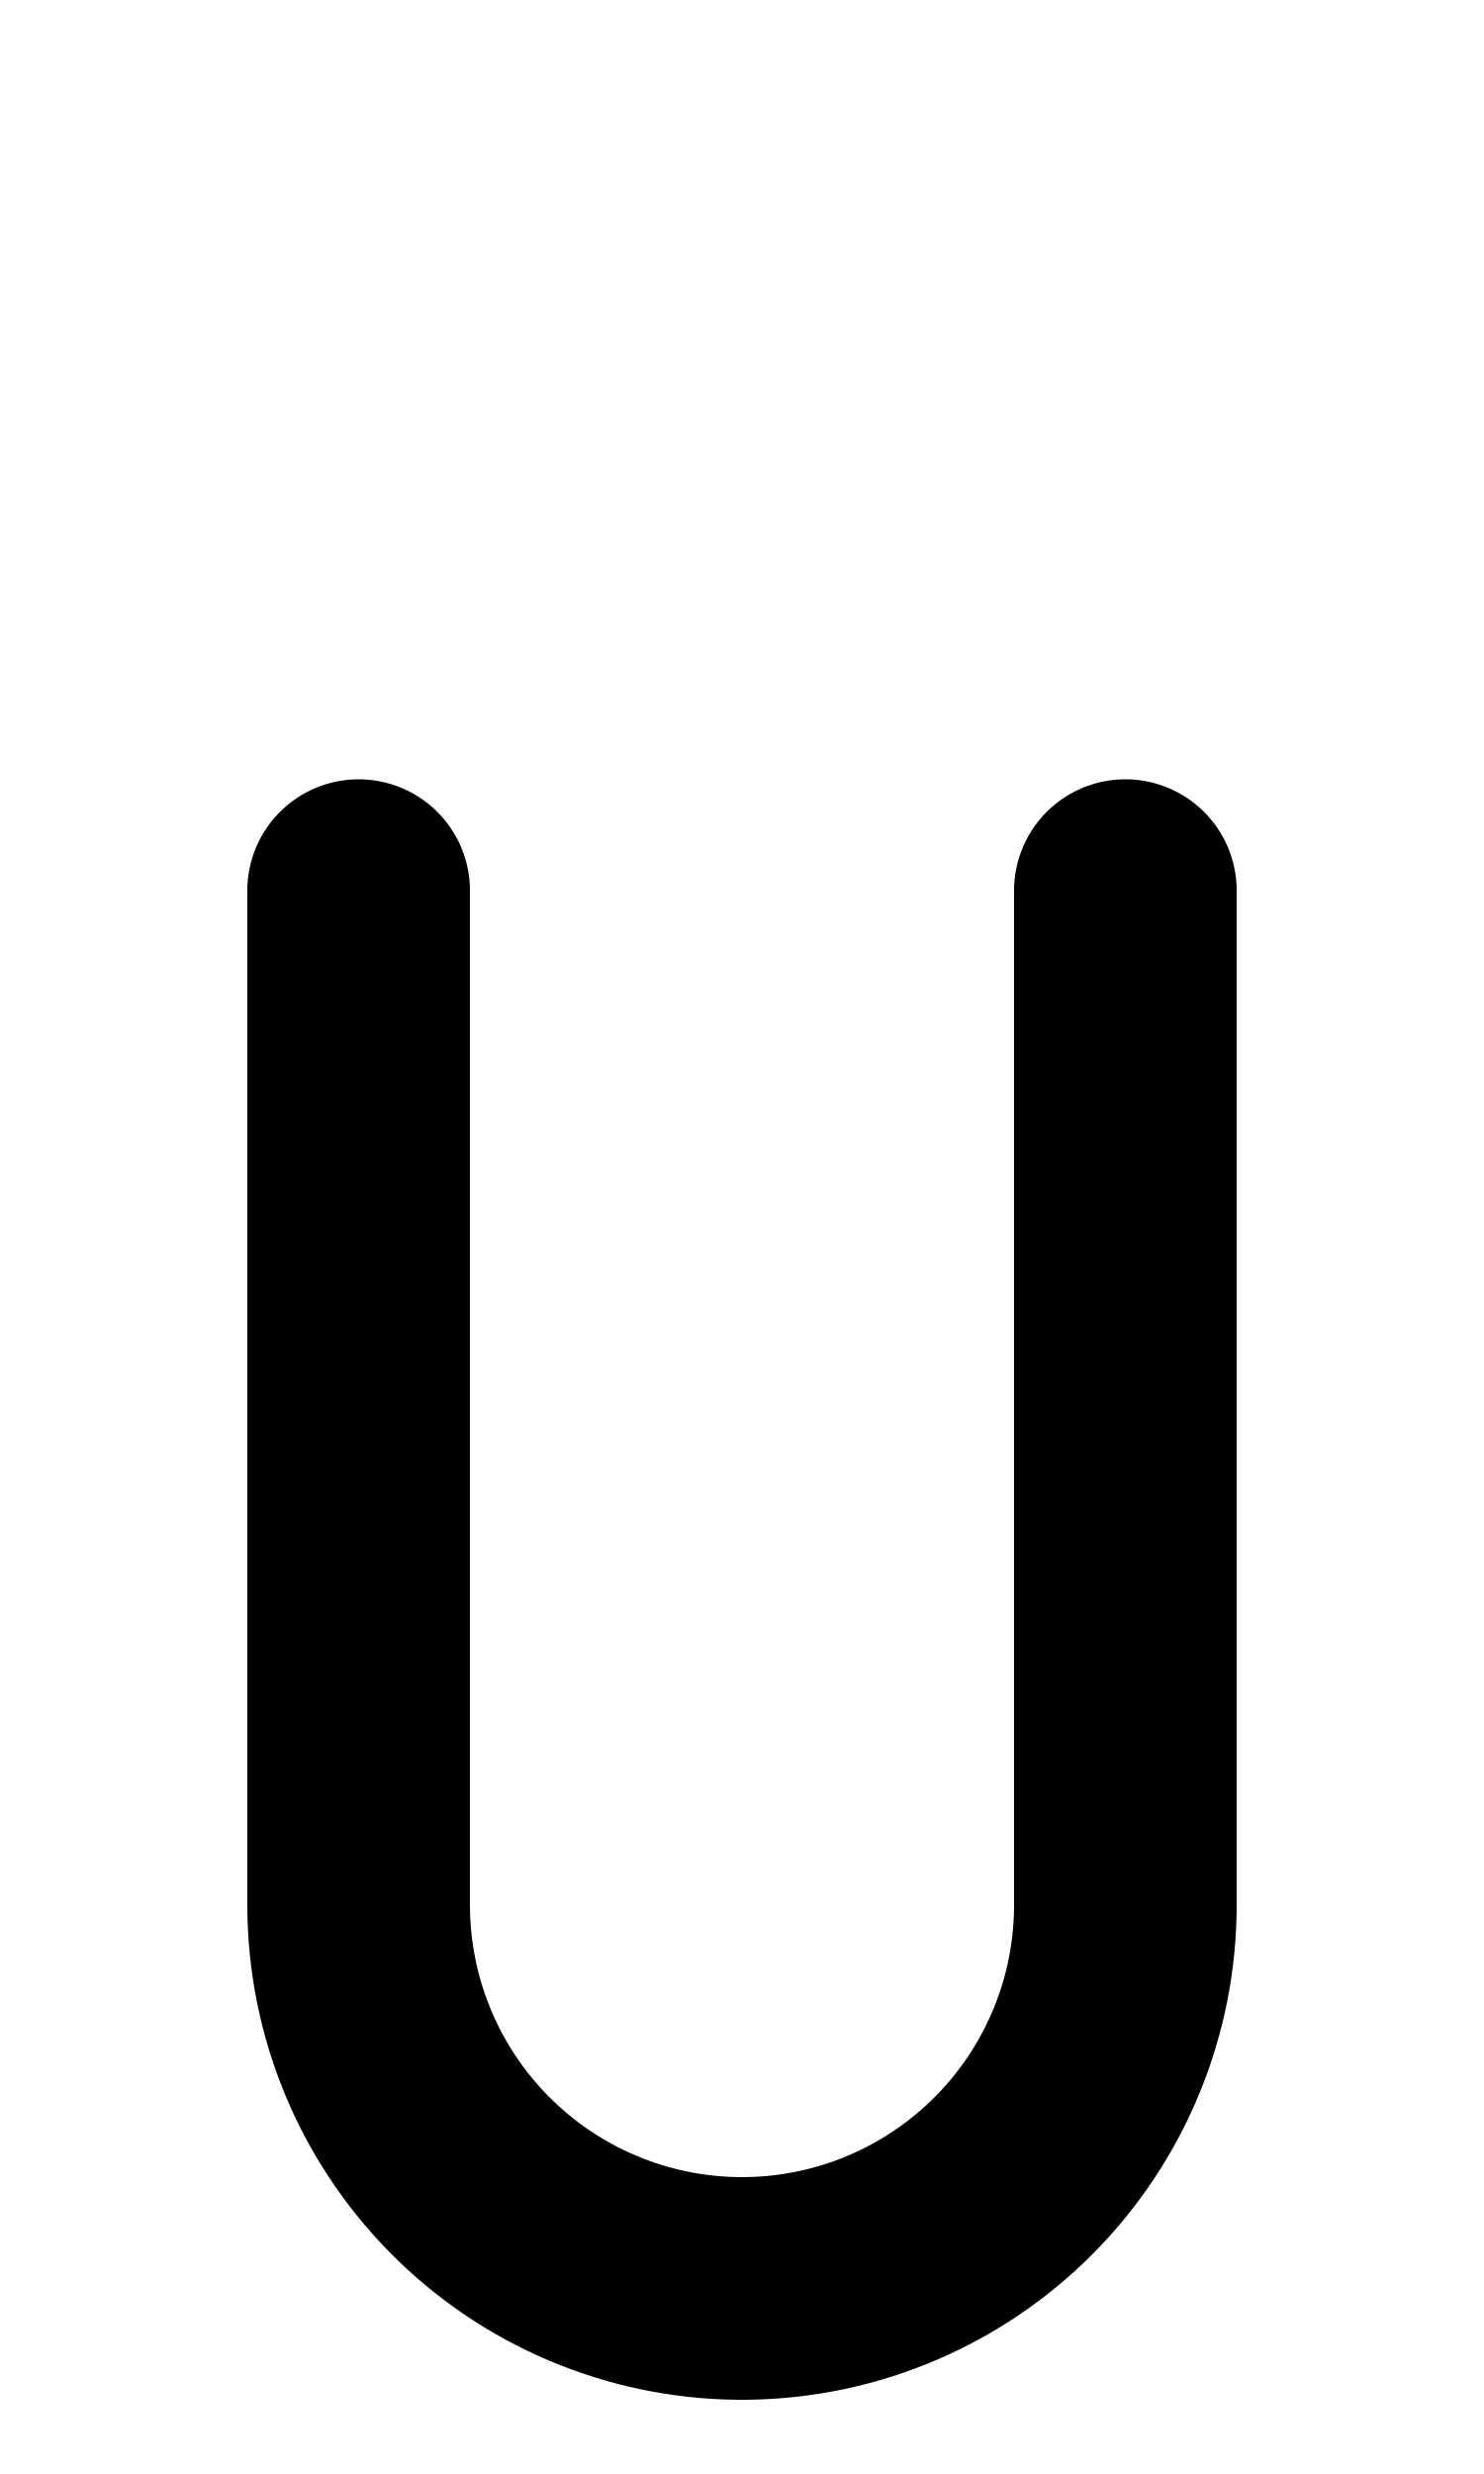
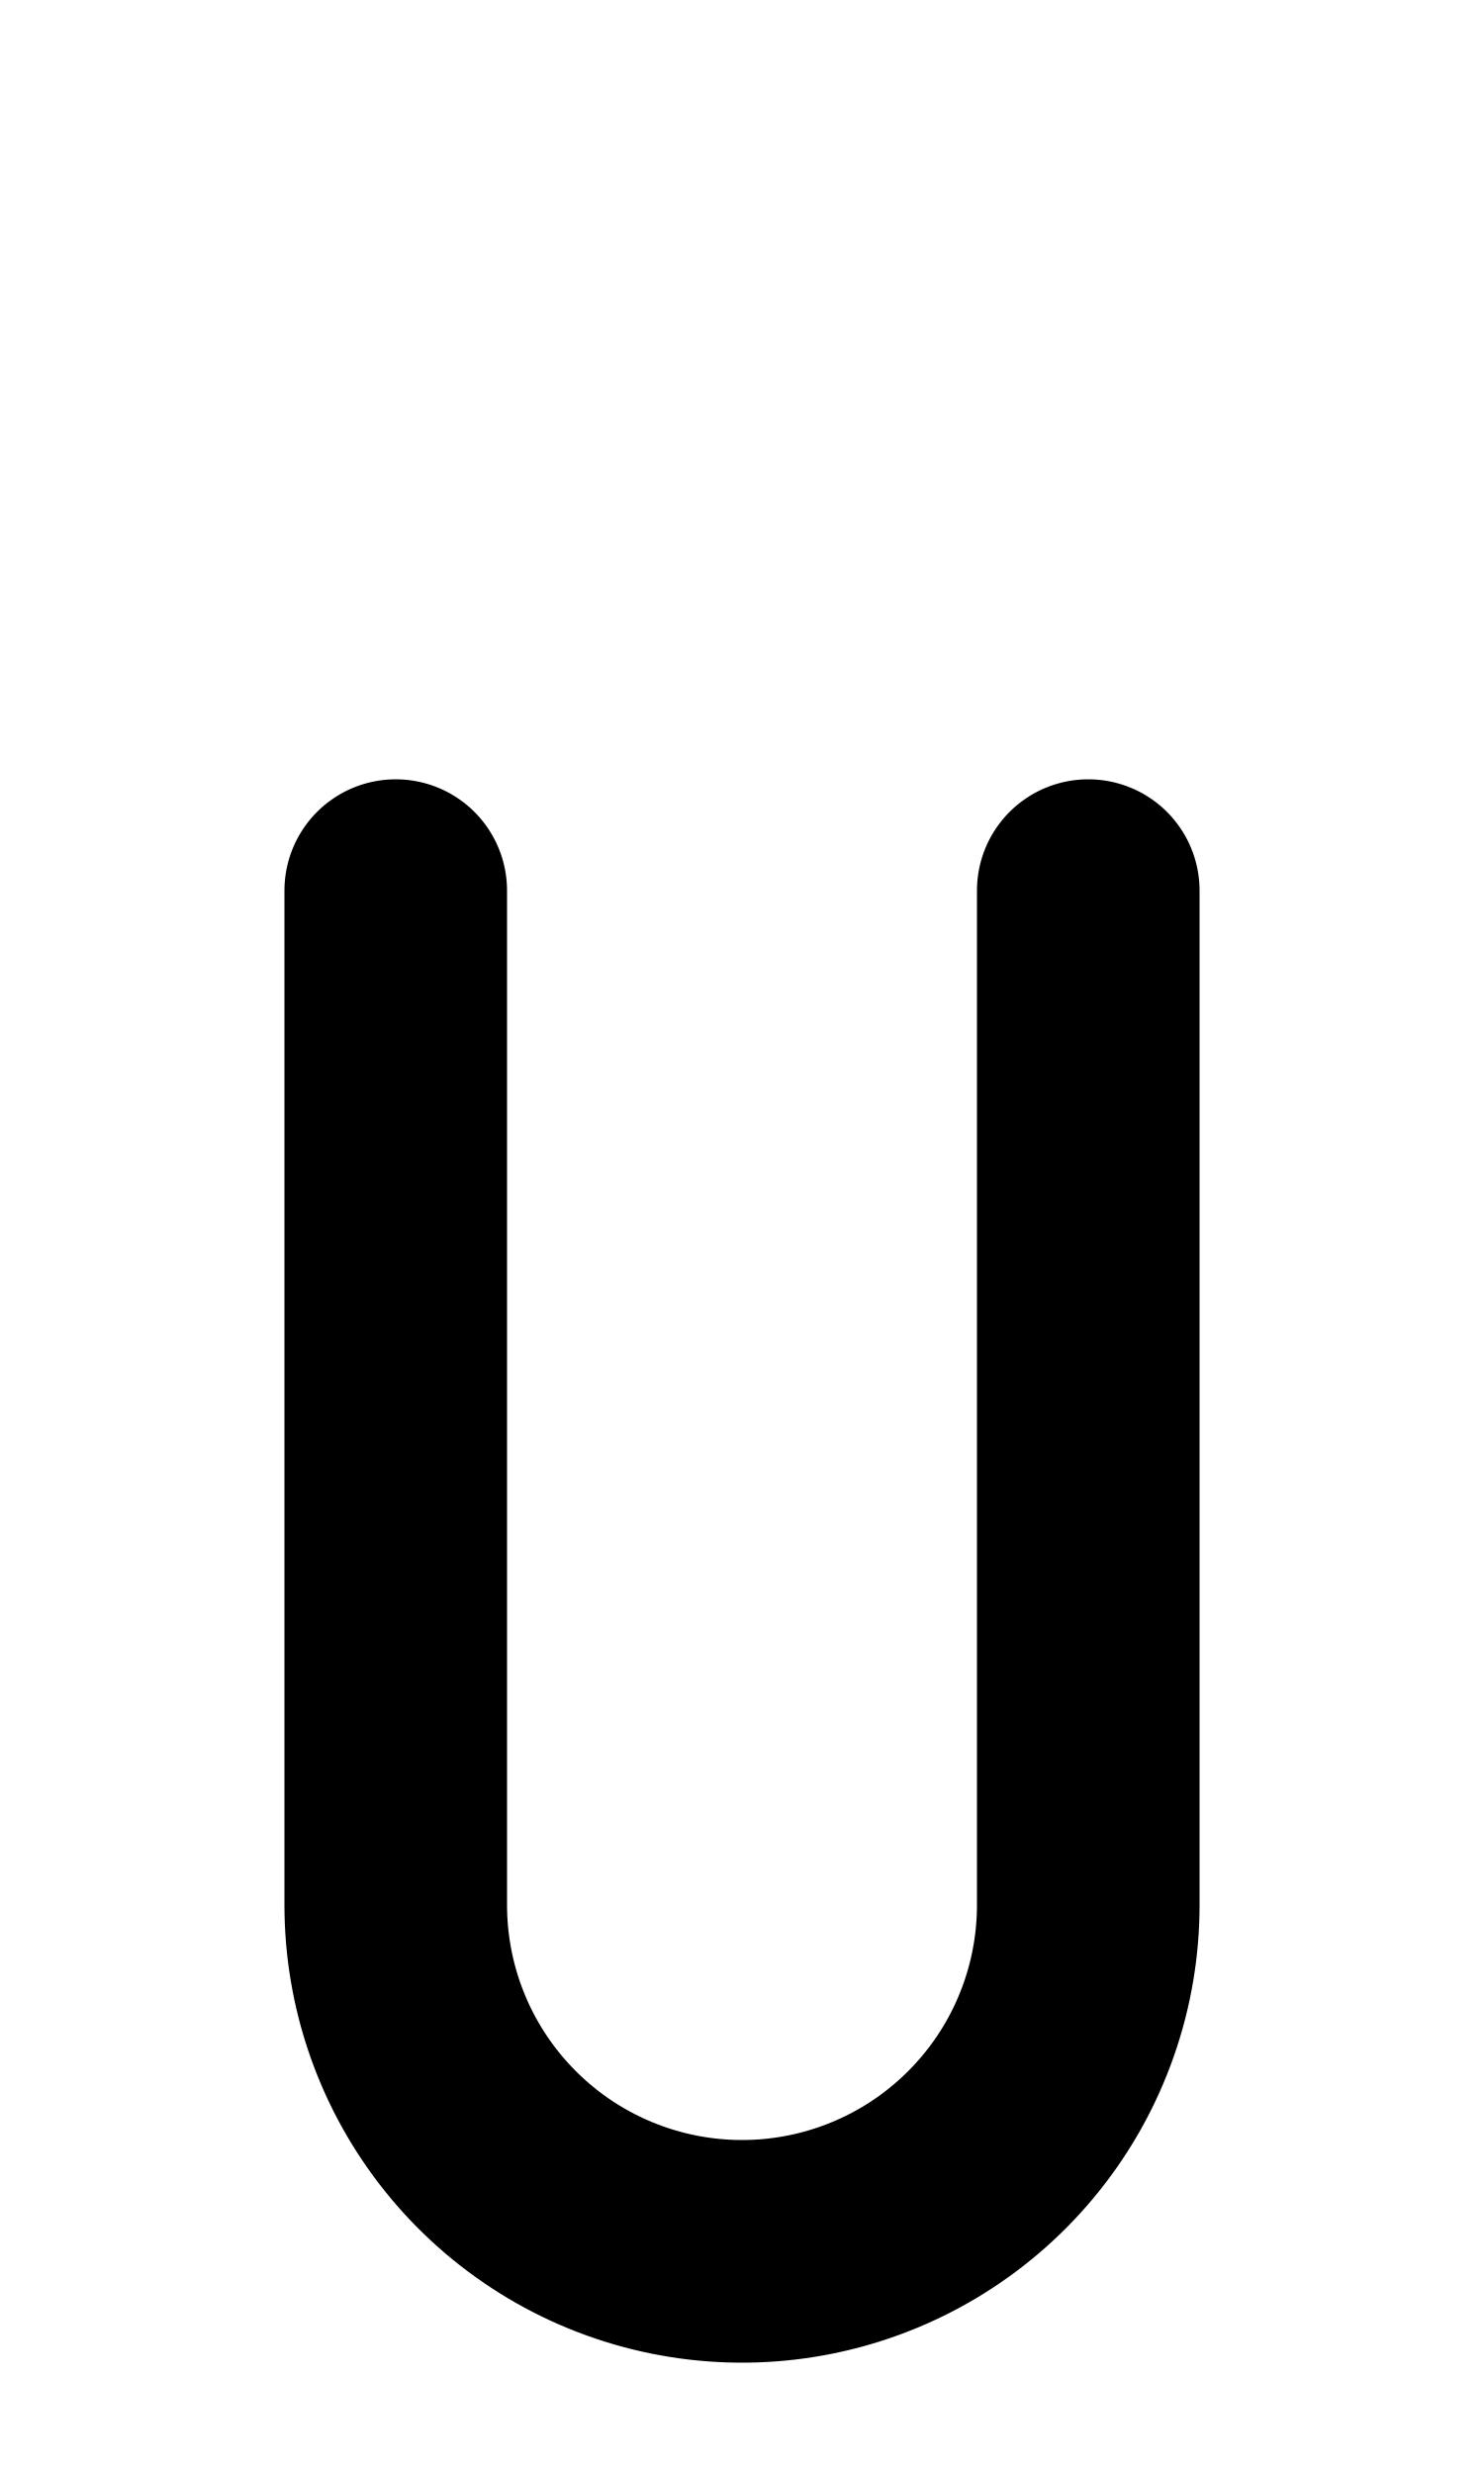
<svg xmlns="http://www.w3.org/2000/svg" viewBox="0 0 600.000 1000">
-   <path d="M 100.003 770.274 L 100.003 770.548 L 100.049 774.322 L 100.076 775.418 L 100.214 779.190 L 100.267 780.285 L 100.497 784.052 L 100.577 785.145 L 100.898 788.906 L 101.005 789.997 L 101.418 793.749 L 101.551 794.837 L 102.055 798.578 L 102.214 799.662 L 102.809 803.389 L 102.995 804.469 L 103.681 808.181 L 103.893 809.256 L 104.669 812.950 L 104.907 814.020 L 105.773 817.694 L 106.037 818.758 L 106.992 822.410 L 107.282 823.467 L 108.325 827.094 L 108.641 828.144 L 109.772 831.745 L 110.114 832.786 L 111.332 836.359 L 111.699 837.391 L 113.004 840.933 L 113.396 841.957 L 114.787 845.466 L 115.203 846.479 L 116.679 849.953 L 117.120 850.957 L 118.681 854.394 L 119.146 855.386 L 120.790 858.784 L 121.279 859.765 L 123.005 863.122 L 123.518 864.090 L 125.325 867.404 L 125.861 868.360 L 127.749 871.629 L 128.308 872.571 L 130.274 875.793 L 130.857 876.722 L 132.901 879.895 L 133.506 880.809 L 135.626 883.931 L 136.253 884.830 L 138.450 887.900 L 139.098 888.783 L 141.368 891.799 L 142.038 892.666 L 144.381 895.626 L 145.072 896.477 L 147.487 899.378 L 148.198 900.212 L 150.682 903.053 L 151.414 903.870 L 153.967 906.650 L 154.718 907.448 L 157.338 910.166 L 158.108 910.945 L 160.793 913.598 L 161.582 914.359 L 164.331 916.945 L 165.138 917.686 L 167.950 920.205 L 168.775 920.927 L 171.646 923.376 L 172.489 924.077 L 175.419 926.456 L 176.278 927.137 L 179.266 929.444 L 180.142 930.103 L 183.185 932.336 L 184.076 932.974 L 187.172 935.133 L 188.079 935.749 L 191.227 937.831 L 192.148 938.425 L 195.346 940.430 L 196.281 941.001 L 199.527 942.928 L 200.476 943.476 L 203.768 945.324 L 204.730 945.848 L 208.066 947.615 L 209.040 948.116 L 212.418 949.801 L 213.405 950.278 L 216.822 951.880 L 217.820 952.333 L 221.276 953.852 L 222.285 954.280 L 225.776 955.714 L 226.795 956.118 L 230.321 957.467 L 231.349 957.846 L 234.906 959.108 L 235.944 959.462 L 239.531 960.637 L 240.576 960.965 L 244.191 962.053 L 245.244 962.356 L 248.884 963.355 L 249.944 963.632 L 253.608 964.542 L 254.674 964.794 L 258.359 965.614 L 259.431 965.840 L 263.134 966.570 L 264.212 966.769 L 267.932 967.410 L 269.014 967.583 L 272.749 968.132 L 273.835 968.278 L 277.581 968.737 L 278.671 968.857 L 282.428 969.224 L 283.519 969.317 L 287.284 969.593 L 288.378 969.659 L 292.148 969.843 L 293.243 969.883 L 297.017 969.975 L 298.113 969.989 L 301.887 969.989 L 302.983 969.975 L 306.757 969.883 L 307.852 969.843 L 311.622 969.659 L 312.716 969.593 L 316.481 969.317 L 317.572 969.224 L 321.329 968.857 L 322.419 968.737 L 326.165 968.278 L 327.251 968.132 L 330.986 967.583 L 332.068 967.410 L 335.788 966.769 L 336.866 966.570 L 340.569 965.840 L 341.641 965.614 L 345.326 964.794 L 346.392 964.542 L 350.056 963.632 L 351.116 963.355 L 354.756 962.356 L 355.809 962.053 L 359.424 960.965 L 360.469 960.637 L 364.056 959.462 L 365.094 959.108 L 368.651 957.846 L 369.679 957.467 L 373.205 956.118 L 374.224 955.714 L 377.715 954.280 L 378.724 953.852 L 382.180 952.333 L 383.178 951.880 L 386.595 950.278 L 387.582 949.801 L 390.960 948.116 L 391.934 947.615 L 395.270 945.848 L 396.232 945.324 L 399.524 943.476 L 400.473 942.928 L 403.719 941.001 L 404.654 940.430 L 407.852 938.425 L 408.773 937.831 L 411.921 935.749 L 412.828 935.133 L 415.924 932.974 L 416.815 932.336 L 419.858 930.103 L 420.734 929.444 L 423.722 927.137 L 424.581 926.456 L 427.511 924.077 L 428.354 923.376 L 431.225 920.927 L 432.050 920.205 L 434.862 917.686 L 435.669 916.945 L 438.418 914.359 L 439.207 913.598 L 441.892 910.945 L 442.662 910.166 L 445.282 907.448 L 446.033 906.650 L 448.586 903.870 L 449.318 903.053 L 451.802 900.212 L 452.513 899.378 L 454.928 896.477 L 455.619 895.626 L 457.962 892.666 L 458.632 891.799 L 460.902 888.783 L 461.550 887.900 L 463.747 884.830 L 464.374 883.931 L 466.494 880.809 L 467.099 879.895 L 469.143 876.722 L 469.726 875.793 L 471.692 872.571 L 472.251 871.629 L 474.139 868.360 L 474.675 867.404 L 476.482 864.090 L 476.995 863.122 L 478.721 859.765 L 479.210 858.784 L 480.854 855.386 L 481.319 854.394 L 482.880 850.957 L 483.321 849.953 L 484.797 846.479 L 485.213 845.466 L 486.604 841.957 L 486.996 840.933 L 488.301 837.391 L 488.668 836.359 L 489.886 832.786 L 490.228 831.745 L 491.359 828.144 L 491.675 827.094 L 492.718 823.467 L 493.008 822.410 L 493.963 818.758 L 494.227 817.694 L 495.093 814.020 L 495.331 812.950 L 496.107 809.256 L 496.319 808.181 L 497.005 804.469 L 497.191 803.389 L 497.786 799.662 L 497.945 798.578 L 498.449 794.837 L 498.582 793.749 L 498.995 789.997 L 499.102 788.906 L 499.423 785.145 L 499.503 784.052 L 499.733 780.285 L 499.786 779.190 L 499.924 775.418 L 499.951 774.322 L 499.997 770.548 L 499.997 770.274 L 500.000 770.000 L 500.000 360.000 L 499.986 358.896 L 499.946 357.792 L 499.878 356.690 L 499.783 355.589 L 499.662 354.492 L 499.513 353.397 L 499.337 352.307 L 499.135 351.221 L 498.907 350.140 L 498.651 349.066 L 498.370 347.998 L 498.062 346.937 L 497.729 345.884 L 497.369 344.840 L 496.985 343.805 L 496.575 342.779 L 496.139 341.764 L 495.680 340.760 L 495.195 339.767 L 494.686 338.787 L 494.154 337.820 L 493.598 336.865 L 493.018 335.925 L 492.416 334.999 L 491.791 334.089 L 491.144 333.194 L 490.476 332.315 L 489.785 331.452 L 489.074 330.607 L 488.343 329.780 L 487.591 328.971 L 486.820 328.180 L 486.029 327.409 L 485.220 326.657 L 484.393 325.926 L 483.548 325.215 L 482.685 324.524 L 481.806 323.856 L 480.911 323.209 L 480.001 322.584 L 479.075 321.982 L 478.135 321.402 L 477.180 320.846 L 476.213 320.314 L 475.233 319.805 L 474.240 319.320 L 473.236 318.861 L 472.221 318.425 L 471.195 318.015 L 470.160 317.631 L 469.116 317.271 L 468.063 316.938 L 467.002 316.630 L 465.934 316.349 L 464.860 316.093 L 463.779 315.865 L 462.693 315.663 L 461.603 315.487 L 460.508 315.338 L 459.411 315.217 L 458.310 315.122 L 457.208 315.054 L 456.104 315.014 L 455.000 315.000 L 453.896 315.014 L 452.792 315.054 L 451.690 315.122 L 450.589 315.217 L 449.492 315.338 L 448.397 315.487 L 447.307 315.663 L 446.221 315.865 L 445.140 316.093 L 444.066 316.349 L 442.998 316.630 L 441.937 316.938 L 440.884 317.271 L 439.840 317.631 L 438.805 318.015 L 437.779 318.425 L 436.764 318.861 L 435.760 319.320 L 434.767 319.805 L 433.787 320.314 L 432.820 320.846 L 431.865 321.402 L 430.925 321.982 L 429.999 322.584 L 429.089 323.209 L 428.194 323.856 L 427.315 324.524 L 426.452 325.215 L 425.607 325.926 L 424.780 326.657 L 423.971 327.409 L 423.180 328.180 L 422.409 328.971 L 421.657 329.780 L 420.926 330.607 L 420.215 331.452 L 419.524 332.315 L 418.856 333.194 L 418.209 334.089 L 417.584 334.999 L 416.982 335.925 L 416.402 336.865 L 415.846 337.820 L 415.314 338.787 L 414.805 339.767 L 414.320 340.760 L 413.861 341.764 L 413.425 342.779 L 413.015 343.805 L 412.631 344.840 L 412.271 345.884 L 411.938 346.937 L 411.630 347.998 L 411.349 349.066 L 411.093 350.140 L 410.865 351.221 L 410.663 352.307 L 410.487 353.397 L 410.338 354.492 L 410.217 355.589 L 410.122 356.690 L 410.054 357.792 L 410.014 358.896 L 410.000 360.000 L 410.000 769.726 L 409.964 772.679 L 409.866 775.355 L 409.703 778.029 L 409.475 780.698 L 409.182 783.361 L 408.824 786.016 L 408.402 788.661 L 407.916 791.295 L 407.365 793.917 L 406.751 796.524 L 406.073 799.116 L 405.333 801.690 L 404.530 804.246 L 403.665 806.781 L 402.739 809.294 L 401.751 811.784 L 400.704 814.250 L 399.596 816.689 L 398.430 819.100 L 397.205 821.483 L 395.923 823.834 L 394.583 826.154 L 393.188 828.441 L 391.737 830.693 L 390.232 832.909 L 388.673 835.087 L 387.062 837.227 L 385.399 839.327 L 383.686 841.386 L 381.922 843.403 L 380.111 845.376 L 378.251 847.304 L 376.346 849.187 L 374.395 851.023 L 372.400 852.810 L 370.362 854.549 L 368.282 856.237 L 366.162 857.874 L 364.003 859.459 L 361.805 860.991 L 359.571 862.469 L 357.302 863.892 L 354.998 865.260 L 352.662 866.571 L 350.295 867.825 L 347.898 869.020 L 345.473 870.157 L 343.020 871.235 L 340.542 872.253 L 338.040 873.210 L 335.516 874.105 L 332.970 874.939 L 330.405 875.711 L 327.822 876.420 L 325.222 877.066 L 322.607 877.648 L 319.979 878.167 L 317.340 878.621 L 314.689 879.011 L 312.030 879.337 L 309.364 879.597 L 306.693 879.793 L 304.017 879.923 L 301.339 879.989 L 298.661 879.989 L 295.983 879.923 L 293.307 879.793 L 290.636 879.597 L 287.970 879.337 L 285.311 879.011 L 282.660 878.621 L 280.021 878.167 L 277.393 877.648 L 274.778 877.066 L 272.178 876.420 L 269.595 875.711 L 267.030 874.939 L 264.484 874.105 L 261.960 873.210 L 259.458 872.253 L 256.980 871.235 L 254.527 870.157 L 252.102 869.020 L 249.705 867.825 L 247.338 866.571 L 245.002 865.260 L 242.698 863.892 L 240.429 862.469 L 238.195 860.991 L 235.997 859.459 L 233.838 857.874 L 231.718 856.237 L 229.638 854.549 L 227.600 852.810 L 225.605 851.023 L 223.654 849.187 L 221.749 847.304 L 219.889 845.376 L 218.078 843.403 L 216.314 841.386 L 214.601 839.327 L 212.938 837.227 L 211.327 835.087 L 209.768 832.909 L 208.263 830.693 L 206.812 828.441 L 205.417 826.154 L 204.077 823.834 L 202.795 821.483 L 201.570 819.100 L 200.404 816.689 L 199.296 814.250 L 198.249 811.784 L 197.261 809.294 L 196.335 806.781 L 195.470 804.246 L 194.667 801.690 L 193.927 799.116 L 193.249 796.524 L 192.635 793.917 L 192.084 791.295 L 191.598 788.661 L 191.176 786.016 L 190.818 783.361 L 190.525 780.698 L 190.297 778.029 L 190.134 775.355 L 190.036 772.679 L 190.000 769.726 L 190.000 360.000 L 189.986 358.896 L 189.946 357.792 L 189.878 356.690 L 189.783 355.589 L 189.662 354.492 L 189.513 353.397 L 189.337 352.307 L 189.135 351.221 L 188.907 350.140 L 188.651 349.066 L 188.370 347.998 L 188.062 346.937 L 187.729 345.884 L 187.369 344.840 L 186.985 343.805 L 186.575 342.779 L 186.139 341.764 L 185.680 340.760 L 185.195 339.767 L 184.686 338.787 L 184.154 337.820 L 183.598 336.865 L 183.018 335.925 L 182.416 334.999 L 181.791 334.089 L 181.144 333.194 L 180.476 332.315 L 179.785 331.452 L 179.074 330.607 L 178.343 329.780 L 177.591 328.971 L 176.820 328.180 L 176.029 327.409 L 175.220 326.657 L 174.393 325.926 L 173.548 325.215 L 172.685 324.524 L 171.806 323.856 L 170.911 323.209 L 170.001 322.584 L 169.075 321.982 L 168.135 321.402 L 167.180 320.846 L 166.213 320.314 L 165.233 319.805 L 164.240 319.320 L 163.236 318.861 L 162.221 318.425 L 161.195 318.015 L 160.160 317.631 L 159.116 317.271 L 158.063 316.938 L 157.002 316.630 L 155.934 316.349 L 154.860 316.093 L 153.779 315.865 L 152.693 315.663 L 151.603 315.487 L 150.508 315.338 L 149.411 315.217 L 148.310 315.122 L 147.208 315.054 L 146.104 315.014 L 145.000 315.000 L 143.896 315.014 L 142.792 315.054 L 141.690 315.122 L 140.589 315.217 L 139.492 315.338 L 138.397 315.487 L 137.307 315.663 L 136.221 315.865 L 135.140 316.093 L 134.066 316.349 L 132.998 316.630 L 131.937 316.938 L 130.884 317.271 L 129.840 317.631 L 128.805 318.015 L 127.779 318.425 L 126.764 318.861 L 125.760 319.320 L 124.767 319.805 L 123.787 320.314 L 122.820 320.846 L 121.865 321.402 L 120.925 321.982 L 119.999 322.584 L 119.089 323.209 L 118.194 323.856 L 117.315 324.524 L 116.452 325.215 L 115.607 325.926 L 114.780 326.657 L 113.971 327.409 L 113.180 328.180 L 112.409 328.971 L 111.657 329.780 L 110.926 330.607 L 110.215 331.452 L 109.524 332.315 L 108.856 333.194 L 108.209 334.089 L 107.584 334.999 L 106.982 335.925 L 106.402 336.865 L 105.846 337.820 L 105.314 338.787 L 104.805 339.767 L 104.320 340.760 L 103.861 341.764 L 103.425 342.779 L 103.015 343.805 L 102.631 344.840 L 102.271 345.884 L 101.938 346.937 L 101.630 347.998 L 101.349 349.066 L 101.093 350.140 L 100.865 351.221 L 100.663 352.307 L 100.487 353.397 L 100.338 354.492 L 100.217 355.589 L 100.122 356.690 L 100.054 357.792 L 100.014 358.896 L 100.000 360.000 L 100.000 770.000 L 100.003 770.274 Z" fill="black" fill-rule="evenodd" />
+   <path d="M 115.003 770.237 L 115.003 770.474 L 115.034 773.426 L 115.054 774.375 L 115.147 777.325 L 115.187 778.273 L 115.342 781.221 L 115.402 782.167 L 115.620 785.111 L 115.700 786.057 L 115.980 788.995 L 116.079 789.939 L 116.421 792.871 L 116.541 793.812 L 116.944 796.736 L 117.084 797.674 L 117.548 800.589 L 117.708 801.525 L 118.234 804.429 L 118.413 805.361 L 119.000 808.254 L 119.199 809.181 L 119.847 812.061 L 120.065 812.984 L 120.774 815.850 L 121.011 816.768 L 121.780 819.618 L 122.037 820.532 L 122.866 823.365 L 123.142 824.272 L 124.030 827.087 L 124.325 827.989 L 125.273 830.785 L 125.587 831.680 L 126.593 834.455 L 126.926 835.343 L 127.991 838.096 L 128.342 838.978 L 129.465 841.708 L 129.835 842.581 L 131.014 845.287 L 131.403 846.153 L 132.639 848.833 L 133.046 849.691 L 134.338 852.344 L 134.763 853.193 L 136.111 855.818 L 136.554 856.658 L 137.957 859.255 L 138.417 860.085 L 139.875 862.651 L 140.352 863.471 L 141.864 866.006 L 142.358 866.816 L 143.923 869.319 L 144.434 870.118 L 146.052 872.588 L 146.580 873.376 L 148.249 875.811 L 148.793 876.587 L 150.513 878.986 L 151.074 879.752 L 152.844 882.114 L 153.421 882.867 L 155.241 885.191 L 155.833 885.932 L 157.701 888.218 L 158.310 888.946 L 160.225 891.191 L 160.849 891.907 L 162.812 894.111 L 163.450 894.813 L 165.459 896.976 L 166.112 897.664 L 168.166 899.784 L 168.833 900.459 L 170.931 902.535 L 171.613 903.195 L 173.754 905.227 L 174.449 905.872 L 176.633 907.858 L 177.342 908.489 L 179.567 910.429 L 180.289 911.044 L 182.554 912.936 L 183.289 913.537 L 185.594 915.381 L 186.341 915.966 L 188.685 917.761 L 189.444 918.329 L 191.825 920.075 L 192.596 920.627 L 195.013 922.322 L 195.795 922.858 L 198.247 924.501 L 199.041 925.021 L 201.527 926.612 L 202.332 927.115 L 204.851 928.654 L 205.666 929.140 L 208.217 930.624 L 209.042 931.093 L 211.624 932.524 L 212.459 932.975 L 215.070 934.351 L 215.914 934.784 L 218.554 936.105 L 219.407 936.520 L 222.074 937.785 L 222.935 938.183 L 225.629 939.391 L 226.498 939.770 L 229.216 940.921 L 230.094 941.282 L 232.836 942.375 L 233.721 942.718 L 236.485 943.753 L 237.377 944.077 L 240.162 945.054 L 241.061 945.358 L 243.866 946.276 L 244.771 946.562 L 247.595 947.420 L 248.506 947.687 L 251.347 948.486 L 252.263 948.733 L 255.121 949.472 L 256.042 949.700 L 258.915 950.378 L 259.840 950.587 L 262.727 951.204 L 263.657 951.393 L 266.555 951.950 L 267.489 952.119 L 270.399 952.615 L 271.336 952.764 L 274.256 953.198 L 275.195 953.328 L 278.124 953.700 L 279.066 953.810 L 282.001 954.120 L 282.946 954.210 L 285.887 954.459 L 286.833 954.529 L 289.779 954.716 L 290.727 954.766 L 293.676 954.890 L 294.624 954.920 L 297.575 954.982 L 298.524 954.992 L 301.476 954.992 L 302.425 954.982 L 305.376 954.920 L 306.324 954.890 L 309.273 954.766 L 310.221 954.716 L 313.167 954.529 L 314.113 954.459 L 317.054 954.210 L 317.999 954.120 L 320.934 953.810 L 321.876 953.700 L 324.805 953.328 L 325.744 953.198 L 328.664 952.764 L 329.601 952.615 L 332.511 952.119 L 333.445 951.950 L 336.343 951.393 L 337.273 951.204 L 340.160 950.587 L 341.085 950.378 L 343.958 949.700 L 344.879 949.472 L 347.737 948.733 L 348.653 948.486 L 351.494 947.687 L 352.405 947.420 L 355.229 946.562 L 356.134 946.276 L 358.939 945.358 L 359.838 945.054 L 362.623 944.077 L 363.515 943.753 L 366.279 942.718 L 367.164 942.375 L 369.906 941.282 L 370.784 940.921 L 373.502 939.770 L 374.371 939.391 L 377.065 938.183 L 377.926 937.785 L 380.593 936.520 L 381.446 936.105 L 384.086 934.784 L 384.930 934.351 L 387.541 932.975 L 388.376 932.524 L 390.958 931.093 L 391.783 930.624 L 394.334 929.140 L 395.149 928.654 L 397.668 927.115 L 398.473 926.612 L 400.959 925.021 L 401.753 924.501 L 404.205 922.858 L 404.987 922.322 L 407.404 920.627 L 408.175 920.075 L 410.556 918.329 L 411.315 917.761 L 413.659 915.966 L 414.406 915.381 L 416.711 913.537 L 417.446 912.936 L 419.711 911.044 L 420.433 910.429 L 422.658 908.489 L 423.367 907.858 L 425.551 905.872 L 426.246 905.227 L 428.387 903.195 L 429.069 902.535 L 431.167 900.459 L 431.834 899.784 L 433.888 897.664 L 434.541 896.976 L 436.550 894.813 L 437.188 894.111 L 439.151 891.907 L 439.775 891.191 L 441.690 888.946 L 442.299 888.218 L 444.167 885.932 L 444.759 885.191 L 446.579 882.867 L 447.156 882.114 L 448.926 879.752 L 449.487 878.986 L 451.207 876.587 L 451.751 875.811 L 453.420 873.376 L 453.948 872.588 L 455.566 870.118 L 456.077 869.319 L 457.642 866.816 L 458.136 866.006 L 459.648 863.471 L 460.125 862.651 L 461.583 860.085 L 462.043 859.255 L 463.446 856.658 L 463.889 855.818 L 465.237 853.193 L 465.662 852.344 L 466.954 849.691 L 467.361 848.833 L 468.597 846.153 L 468.986 845.287 L 470.165 842.581 L 470.535 841.708 L 471.658 838.978 L 472.009 838.096 L 473.074 835.343 L 473.407 834.455 L 474.413 831.680 L 474.727 830.785 L 475.675 827.989 L 475.970 827.087 L 476.858 824.272 L 477.134 823.365 L 477.963 820.532 L 478.220 819.618 L 478.989 816.768 L 479.226 815.850 L 479.935 812.984 L 480.153 812.061 L 480.801 809.181 L 481.000 808.254 L 481.587 805.361 L 481.766 804.429 L 482.292 801.525 L 482.452 800.589 L 482.916 797.674 L 483.056 796.736 L 483.459 793.812 L 483.579 792.871 L 483.921 789.939 L 484.020 788.995 L 484.300 786.057 L 484.380 785.111 L 484.598 782.167 L 484.658 781.221 L 484.813 778.273 L 484.853 777.325 L 484.946 774.375 L 484.966 773.426 L 484.997 770.474 L 484.997 770.237 L 485.000 770.000 L 485.000 360.000 L 484.986 358.896 L 484.946 357.792 L 484.878 356.690 L 484.783 355.589 L 484.662 354.492 L 484.513 353.397 L 484.337 352.307 L 484.135 351.221 L 483.907 350.140 L 483.651 349.066 L 483.370 347.998 L 483.062 346.937 L 482.729 345.884 L 482.369 344.840 L 481.985 343.805 L 481.575 342.779 L 481.139 341.764 L 480.680 340.760 L 480.195 339.767 L 479.686 338.787 L 479.154 337.820 L 478.598 336.865 L 478.018 335.925 L 477.416 334.999 L 476.791 334.089 L 476.144 333.194 L 475.476 332.315 L 474.785 331.452 L 474.074 330.607 L 473.343 329.780 L 472.591 328.971 L 471.820 328.180 L 471.029 327.409 L 470.220 326.657 L 469.393 325.926 L 468.548 325.215 L 467.685 324.524 L 466.806 323.856 L 465.911 323.209 L 465.001 322.584 L 464.075 321.982 L 463.135 321.402 L 462.180 320.846 L 461.213 320.314 L 460.233 319.805 L 459.240 319.320 L 458.236 318.861 L 457.221 318.425 L 456.195 318.015 L 455.160 317.631 L 454.116 317.271 L 453.063 316.938 L 452.002 316.630 L 450.934 316.349 L 449.860 316.093 L 448.779 315.865 L 447.693 315.663 L 446.603 315.487 L 445.508 315.338 L 444.411 315.217 L 443.310 315.122 L 442.208 315.054 L 441.104 315.014 L 440.000 315.000 L 438.896 315.014 L 437.792 315.054 L 436.690 315.122 L 435.589 315.217 L 434.492 315.338 L 433.397 315.487 L 432.307 315.663 L 431.221 315.865 L 430.140 316.093 L 429.066 316.349 L 427.998 316.630 L 426.937 316.938 L 425.884 317.271 L 424.840 317.631 L 423.805 318.015 L 422.779 318.425 L 421.764 318.861 L 420.760 319.320 L 419.767 319.805 L 418.787 320.314 L 417.820 320.846 L 416.865 321.402 L 415.925 321.982 L 414.999 322.584 L 414.089 323.209 L 413.194 323.856 L 412.315 324.524 L 411.452 325.215 L 410.607 325.926 L 409.780 326.657 L 408.971 327.409 L 408.180 328.180 L 407.409 328.971 L 406.657 329.780 L 405.926 330.607 L 405.215 331.452 L 404.524 332.315 L 403.856 333.194 L 403.209 334.089 L 402.584 334.999 L 401.982 335.925 L 401.402 336.865 L 400.846 337.820 L 400.314 338.787 L 399.805 339.767 L 399.320 340.760 L 398.861 341.764 L 398.425 342.779 L 398.015 343.805 L 397.631 344.840 L 397.271 345.884 L 396.938 346.937 L 396.630 347.998 L 396.349 349.066 L 396.093 350.140 L 395.865 351.221 L 395.663 352.307 L 395.487 353.397 L 395.338 354.492 L 395.217 355.589 L 395.122 356.690 L 395.054 357.792 L 395.014 358.896 L 395.000 360.000 L 395.000 769.763 L 394.976 772.003 L 394.913 774.005 L 394.808 776.005 L 394.660 778.002 L 394.470 779.996 L 394.238 781.986 L 393.965 783.970 L 393.649 785.948 L 393.292 787.919 L 392.894 789.882 L 392.454 791.836 L 391.973 793.780 L 391.451 795.714 L 390.889 797.636 L 390.286 799.546 L 389.643 801.443 L 388.960 803.326 L 388.238 805.194 L 387.476 807.047 L 386.676 808.883 L 385.837 810.702 L 384.959 812.502 L 384.044 814.284 L 383.092 816.046 L 382.103 817.788 L 381.077 819.508 L 380.015 821.206 L 378.918 822.882 L 377.785 824.534 L 376.618 826.162 L 375.417 827.765 L 374.183 829.342 L 372.915 830.893 L 371.615 832.416 L 370.283 833.912 L 368.920 835.380 L 367.527 836.818 L 366.103 838.227 L 364.650 839.606 L 363.168 840.953 L 361.658 842.269 L 360.121 843.553 L 358.556 844.804 L 356.966 846.022 L 355.351 847.206 L 353.711 848.356 L 352.047 849.471 L 350.360 850.551 L 348.650 851.594 L 346.919 852.602 L 345.167 853.573 L 343.395 854.507 L 341.604 855.403 L 339.794 856.261 L 337.967 857.081 L 336.123 857.862 L 334.262 858.604 L 332.386 859.306 L 330.496 859.969 L 328.593 860.592 L 326.677 861.175 L 324.748 861.717 L 322.809 862.219 L 320.860 862.679 L 318.901 863.098 L 316.934 863.476 L 314.960 863.812 L 312.979 864.107 L 310.992 864.359 L 309.000 864.570 L 307.004 864.739 L 305.005 864.866 L 303.004 864.950 L 301.001 864.992 L 298.999 864.992 L 296.996 864.950 L 294.995 864.866 L 292.996 864.739 L 291.000 864.570 L 289.008 864.359 L 287.021 864.107 L 285.040 863.812 L 283.066 863.476 L 281.099 863.098 L 279.140 862.679 L 277.191 862.219 L 275.252 861.717 L 273.323 861.175 L 271.407 860.592 L 269.504 859.969 L 267.614 859.306 L 265.738 858.604 L 263.877 857.862 L 262.033 857.081 L 260.206 856.261 L 258.396 855.403 L 256.605 854.507 L 254.833 853.573 L 253.081 852.602 L 251.350 851.594 L 249.640 850.551 L 247.953 849.471 L 246.289 848.356 L 244.649 847.206 L 243.034 846.022 L 241.444 844.804 L 239.879 843.553 L 238.342 842.269 L 236.832 840.953 L 235.350 839.606 L 233.897 838.227 L 232.473 836.818 L 231.080 835.380 L 229.717 833.912 L 228.385 832.416 L 227.085 830.893 L 225.817 829.342 L 224.583 827.765 L 223.382 826.162 L 222.215 824.534 L 221.082 822.882 L 219.985 821.206 L 218.923 819.508 L 217.897 817.788 L 216.908 816.046 L 215.956 814.284 L 215.041 812.502 L 214.163 810.702 L 213.324 808.883 L 212.524 807.047 L 211.762 805.194 L 211.040 803.326 L 210.357 801.443 L 209.714 799.546 L 209.111 797.636 L 208.549 795.714 L 208.027 793.780 L 207.546 791.836 L 207.106 789.882 L 206.708 787.919 L 206.351 785.948 L 206.035 783.970 L 205.762 781.986 L 205.530 779.996 L 205.340 778.002 L 205.192 776.005 L 205.087 774.005 L 205.024 772.003 L 205.000 769.763 L 205.000 360.000 L 204.986 358.896 L 204.946 357.792 L 204.878 356.690 L 204.783 355.589 L 204.662 354.492 L 204.513 353.397 L 204.337 352.307 L 204.135 351.221 L 203.907 350.140 L 203.651 349.066 L 203.370 347.998 L 203.062 346.937 L 202.729 345.884 L 202.369 344.840 L 201.985 343.805 L 201.575 342.779 L 201.139 341.764 L 200.680 340.760 L 200.195 339.767 L 199.686 338.787 L 199.154 337.820 L 198.598 336.865 L 198.018 335.925 L 197.416 334.999 L 196.791 334.089 L 196.144 333.194 L 195.476 332.315 L 194.785 331.452 L 194.074 330.607 L 193.343 329.780 L 192.591 328.971 L 191.820 328.180 L 191.029 327.409 L 190.220 326.657 L 189.393 325.926 L 188.548 325.215 L 187.685 324.524 L 186.806 323.856 L 185.911 323.209 L 185.001 322.584 L 184.075 321.982 L 183.135 321.402 L 182.180 320.846 L 181.213 320.314 L 180.233 319.805 L 179.240 319.320 L 178.236 318.861 L 177.221 318.425 L 176.195 318.015 L 175.160 317.631 L 174.116 317.271 L 173.063 316.938 L 172.002 316.630 L 170.934 316.349 L 169.860 316.093 L 168.779 315.865 L 167.693 315.663 L 166.603 315.487 L 165.508 315.338 L 164.411 315.217 L 163.310 315.122 L 162.208 315.054 L 161.104 315.014 L 160.000 315.000 L 158.896 315.014 L 157.792 315.054 L 156.690 315.122 L 155.589 315.217 L 154.492 315.338 L 153.397 315.487 L 152.307 315.663 L 151.221 315.865 L 150.140 316.093 L 149.066 316.349 L 147.998 316.630 L 146.937 316.938 L 145.884 317.271 L 144.840 317.631 L 143.805 318.015 L 142.779 318.425 L 141.764 318.861 L 140.760 319.320 L 139.767 319.805 L 138.787 320.314 L 137.820 320.846 L 136.865 321.402 L 135.925 321.982 L 134.999 322.584 L 134.089 323.209 L 133.194 323.856 L 132.315 324.524 L 131.452 325.215 L 130.607 325.926 L 129.780 326.657 L 128.971 327.409 L 128.180 328.180 L 127.409 328.971 L 126.657 329.780 L 125.926 330.607 L 125.215 331.452 L 124.524 332.315 L 123.856 333.194 L 123.209 334.089 L 122.584 334.999 L 121.982 335.925 L 121.402 336.865 L 120.846 337.820 L 120.314 338.787 L 119.805 339.767 L 119.320 340.760 L 118.861 341.764 L 118.425 342.779 L 118.015 343.805 L 117.631 344.840 L 117.271 345.884 L 116.938 346.937 L 116.630 347.998 L 116.349 349.066 L 116.093 350.140 L 115.865 351.221 L 115.663 352.307 L 115.487 353.397 L 115.338 354.492 L 115.217 355.589 L 115.122 356.690 L 115.054 357.792 L 115.014 358.896 L 115.000 360.000 L 115.000 770.000 L 115.003 770.237 Z" fill="black" fill-rule="evenodd" />
</svg>
